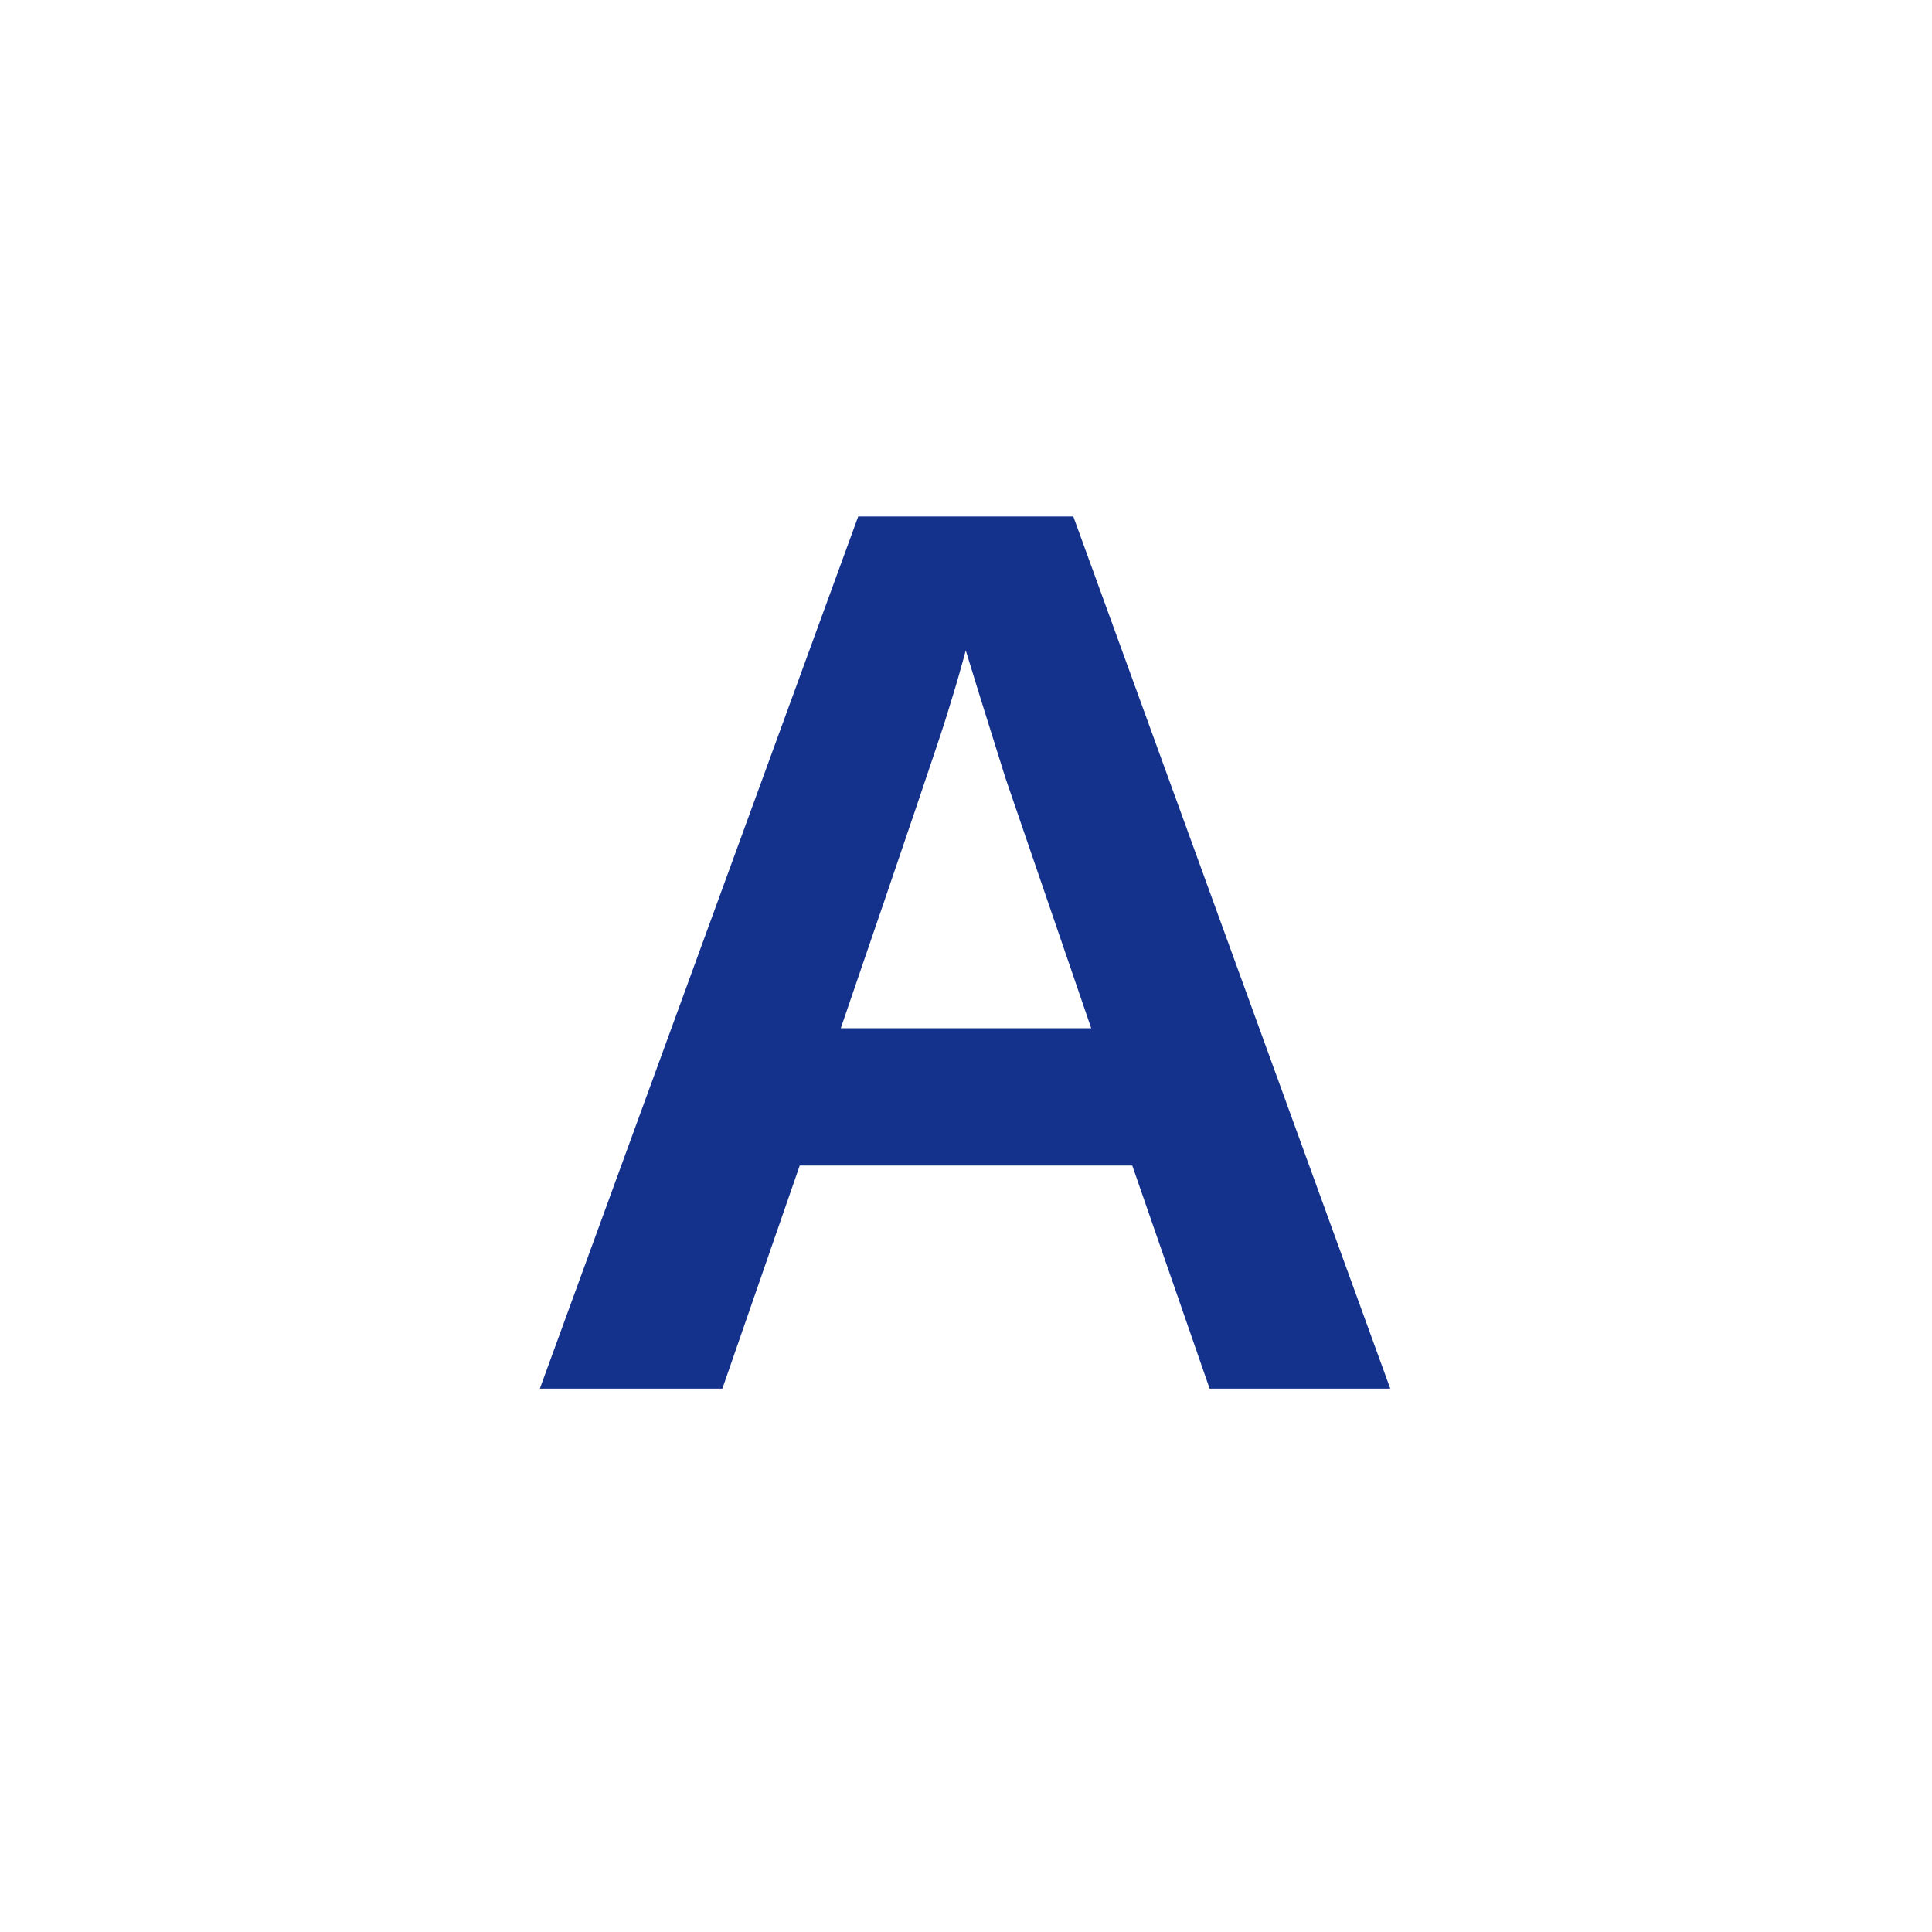
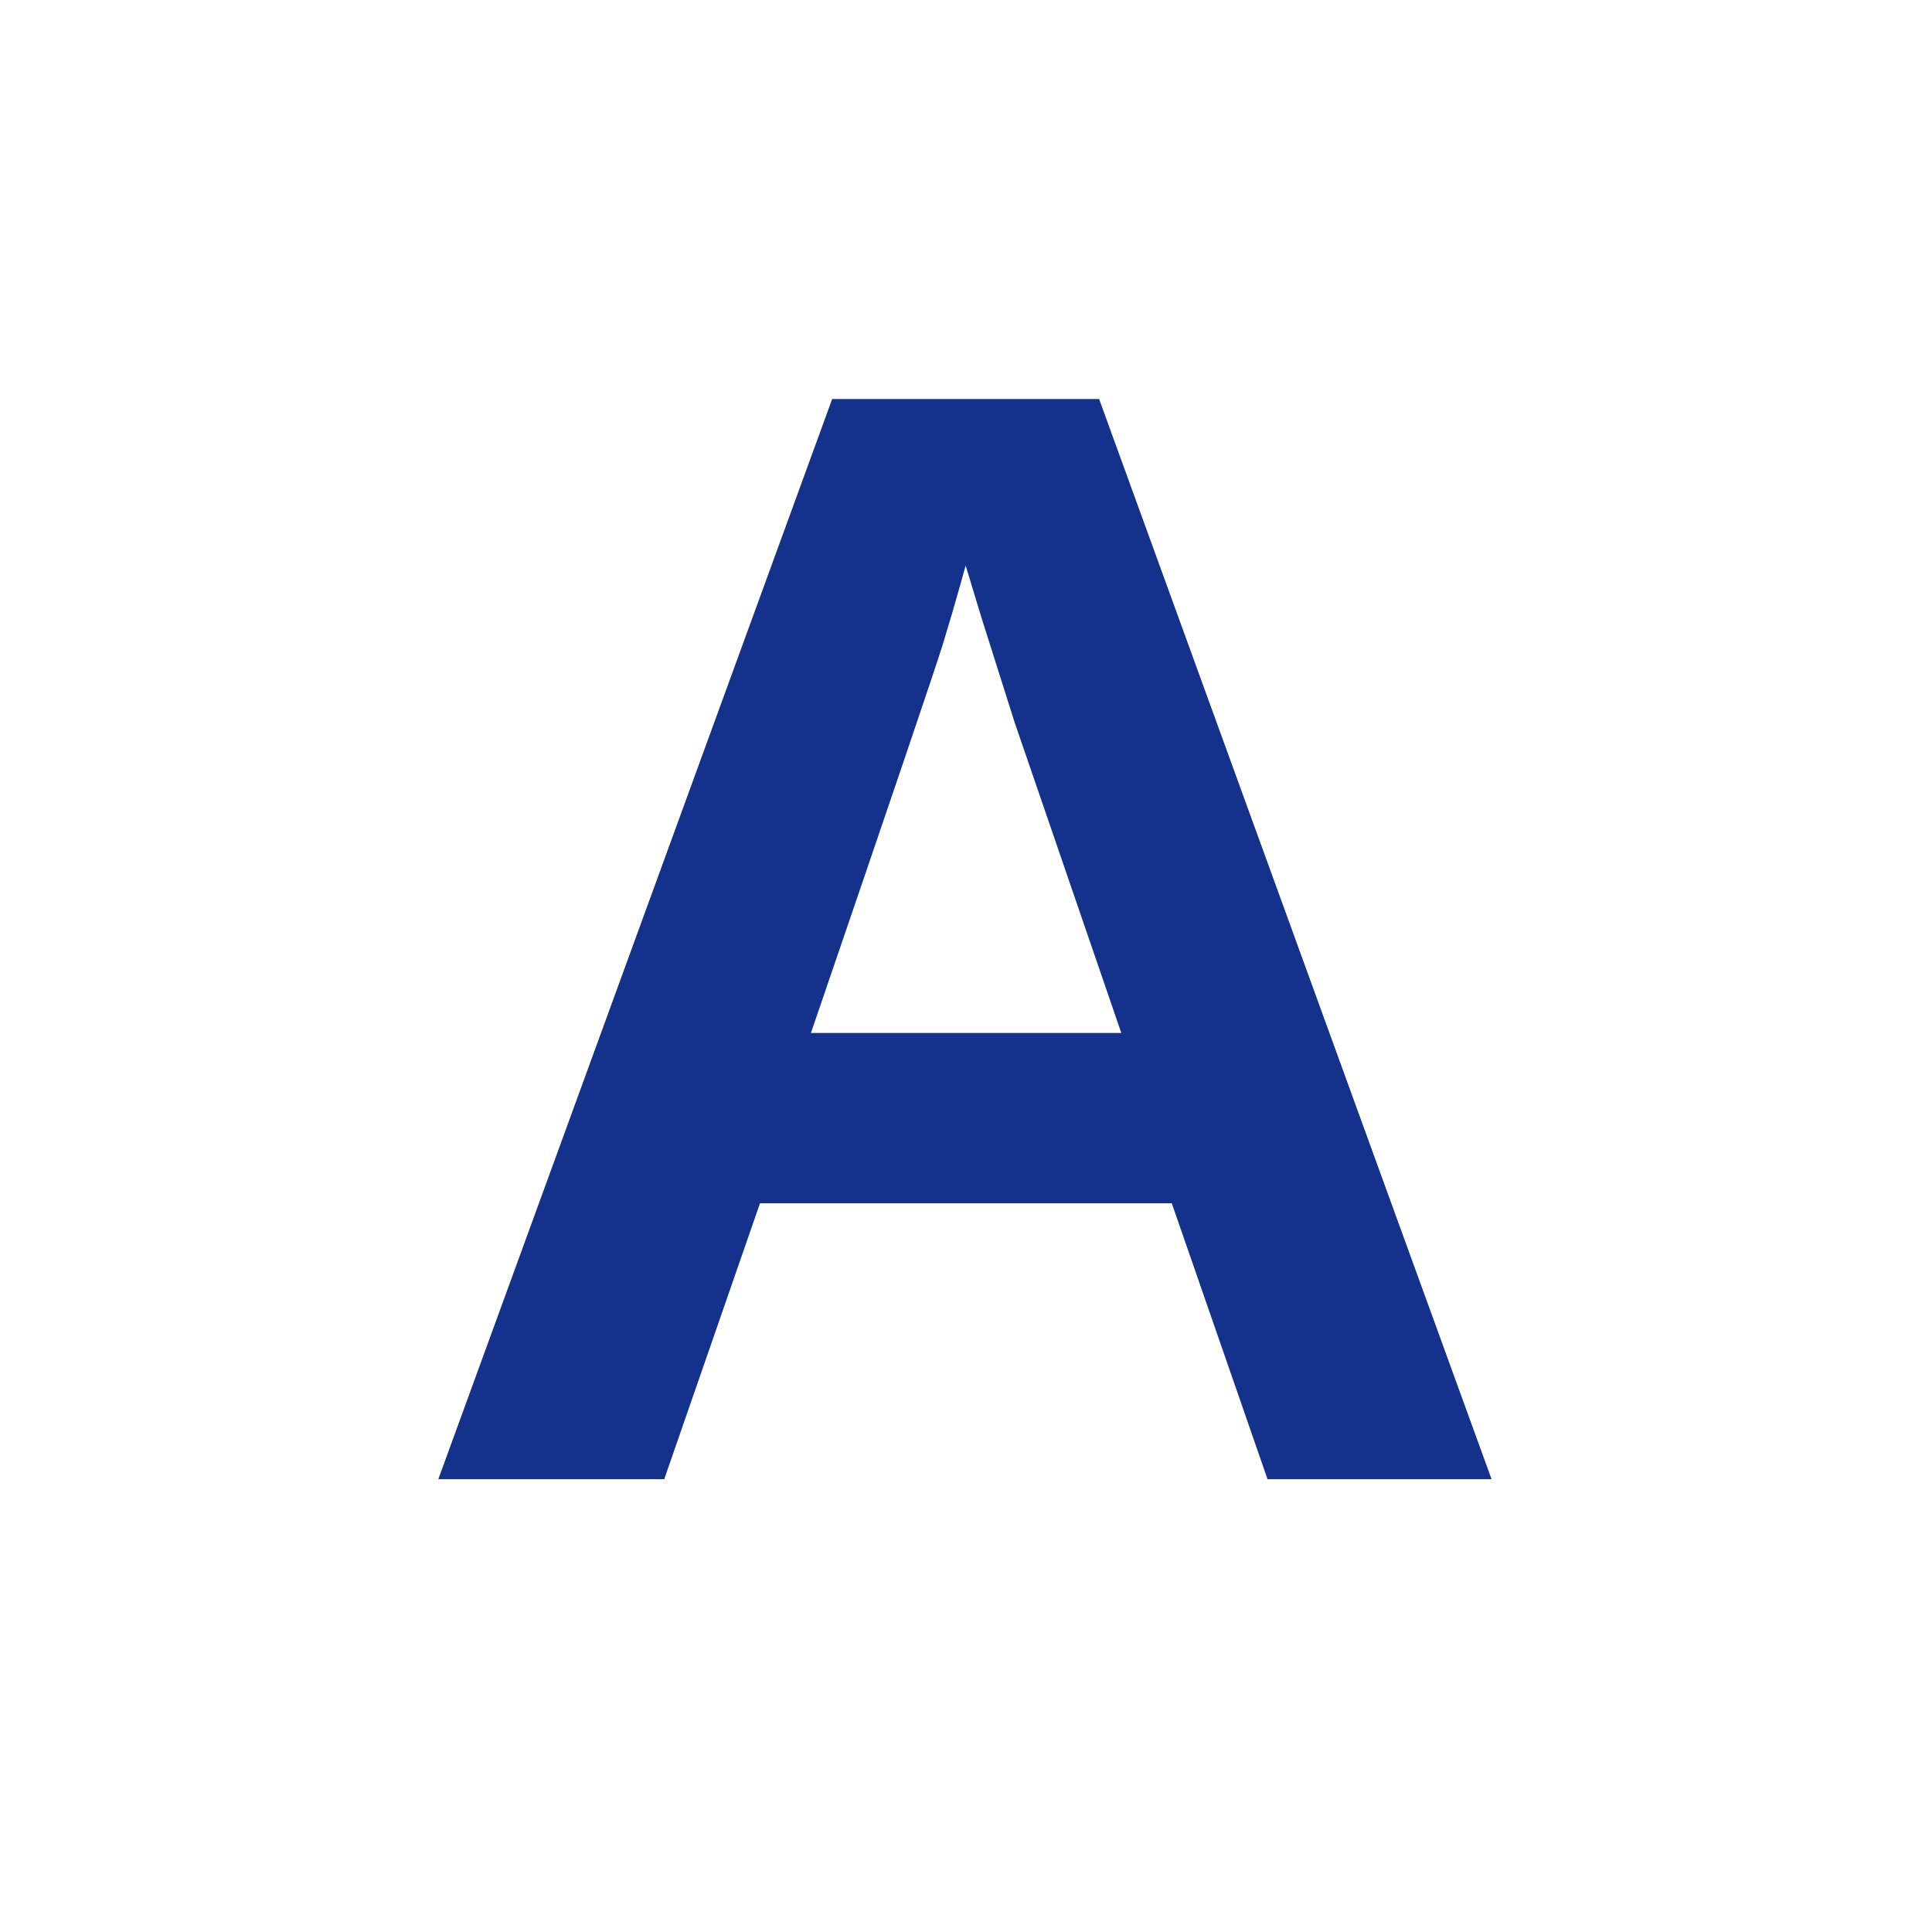
<svg xmlns="http://www.w3.org/2000/svg" viewBox="0 0 64 64">
  <rect width="64" height="64" fill="#ffffff" />
-   <text x="32" y="46" font-family="Arial, sans-serif" font-size="42" font-weight="800" fill="#14328C" text-anchor="middle">A</text>
+   <text x="32" y="49" font-family="Arial, sans-serif" font-size="52" font-weight="800" fill="#14328C" text-anchor="middle">A</text>
</svg>
